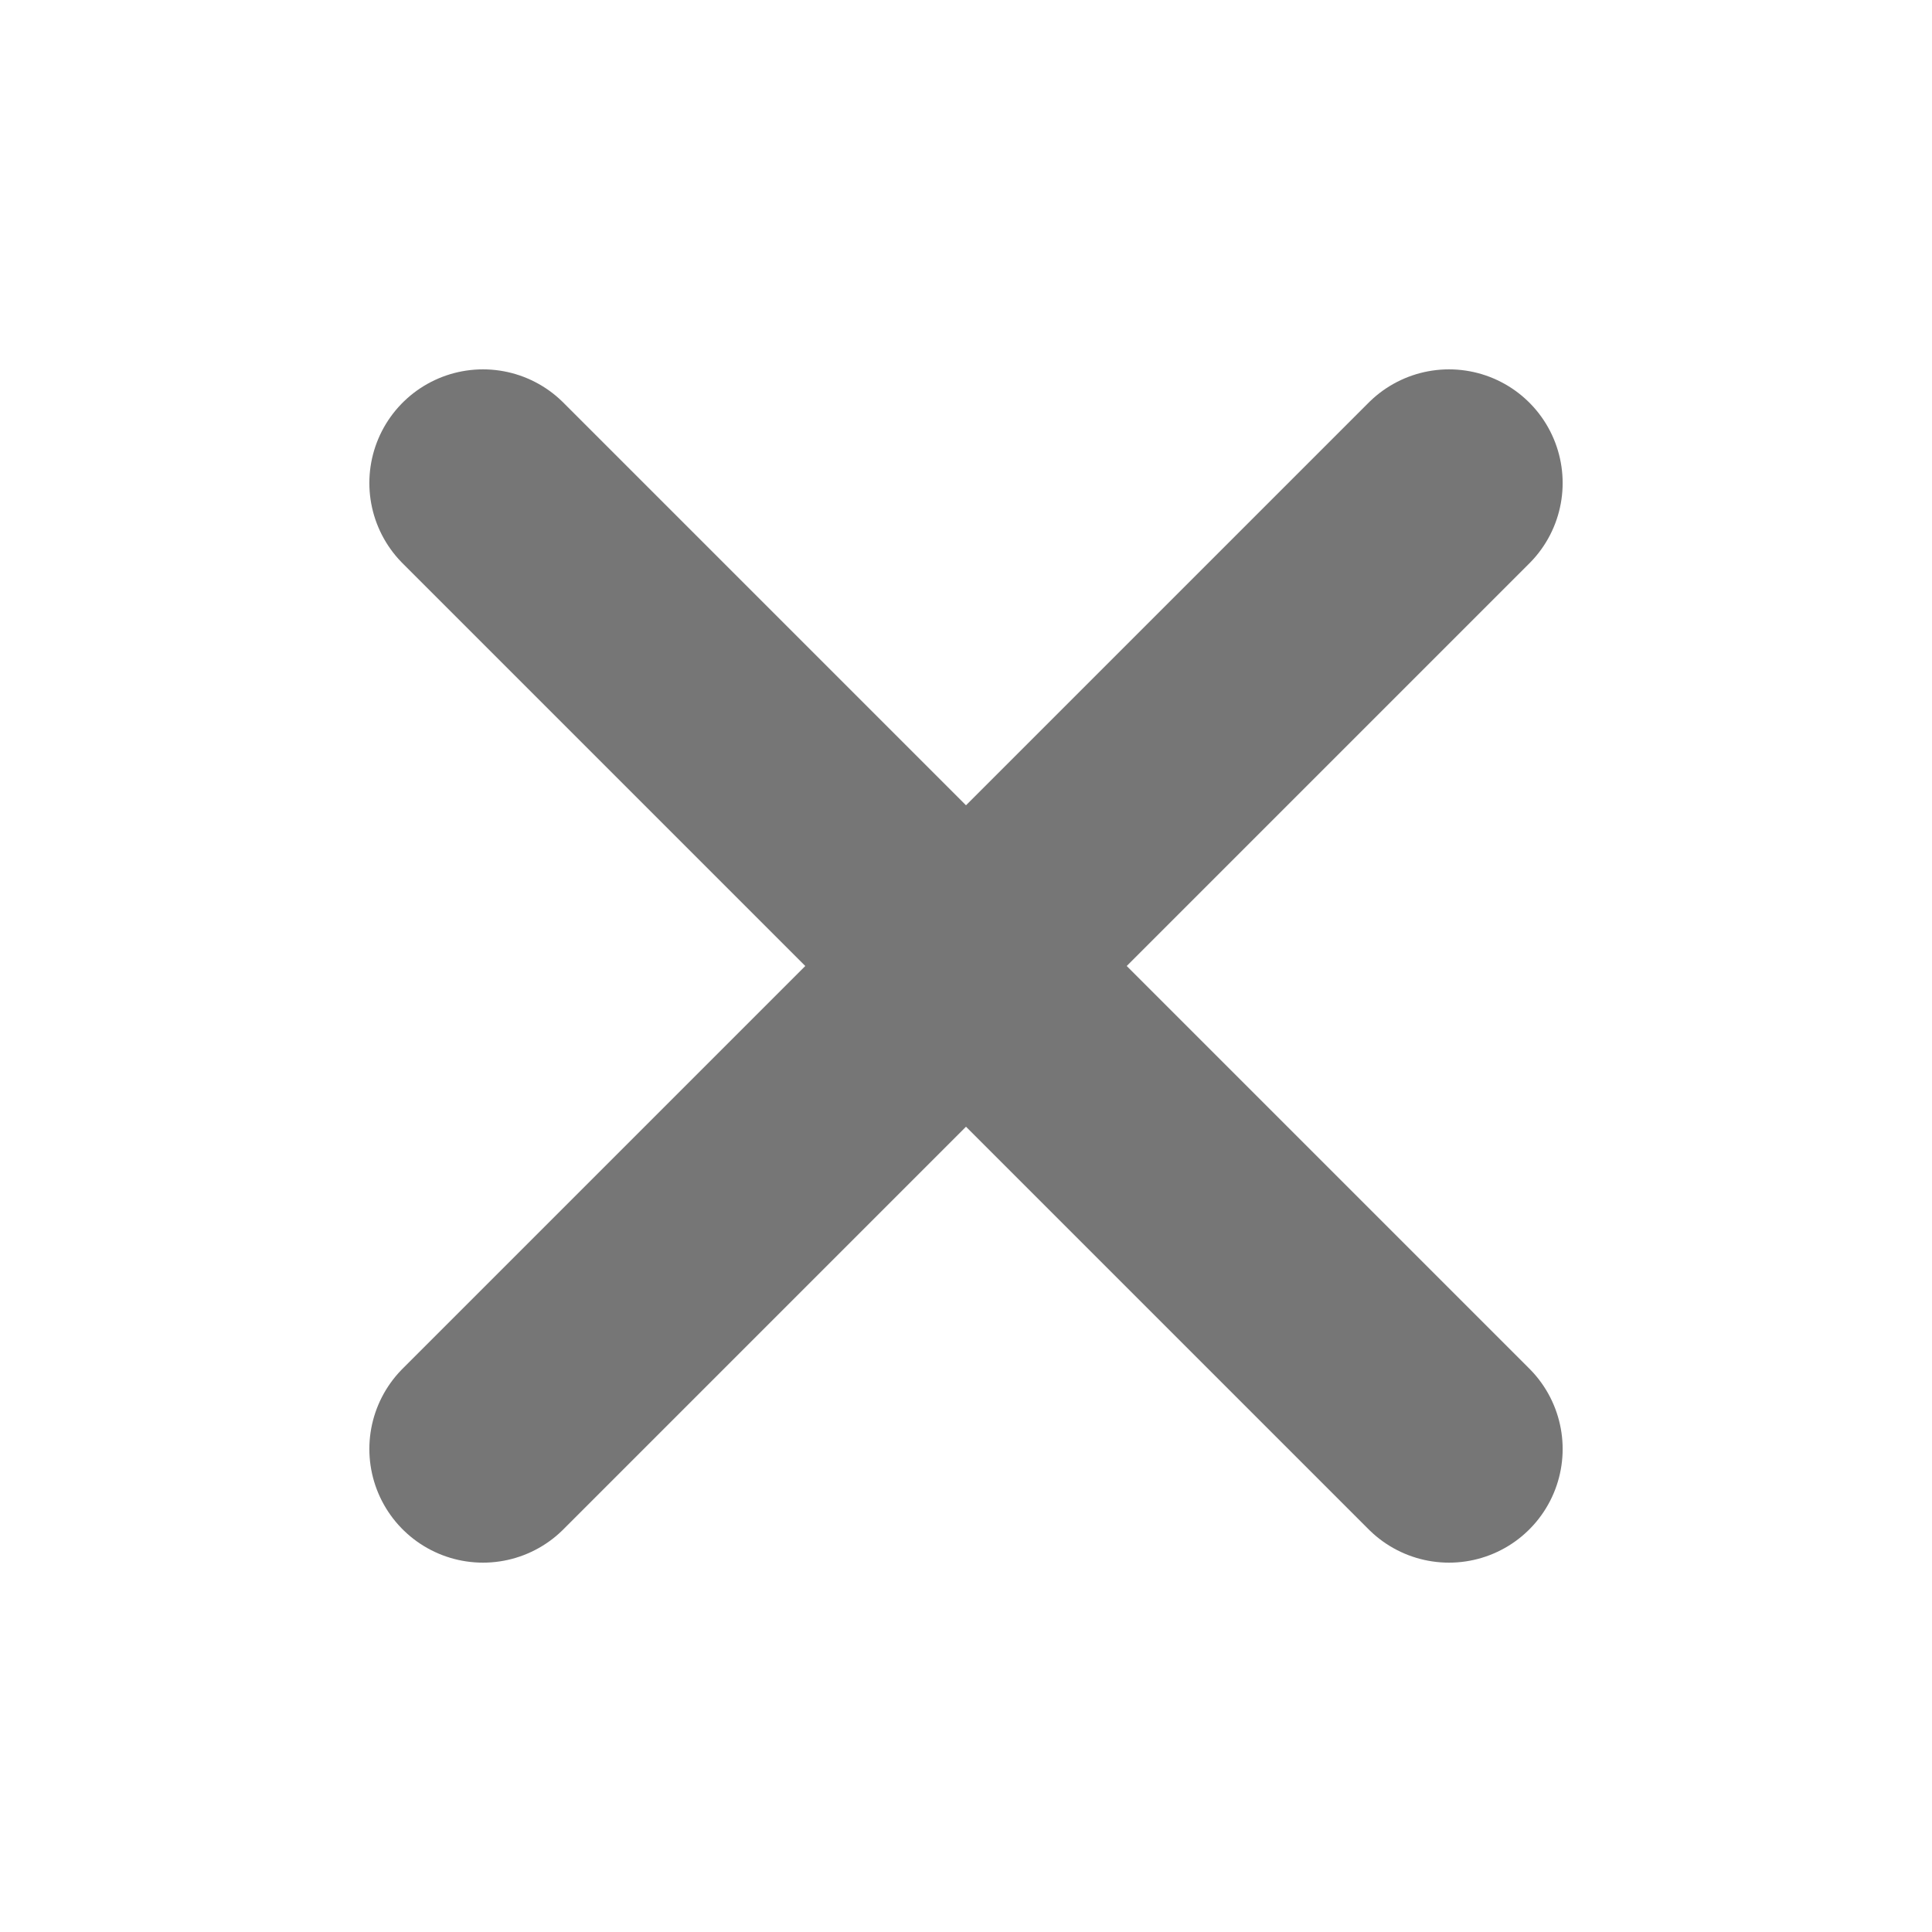
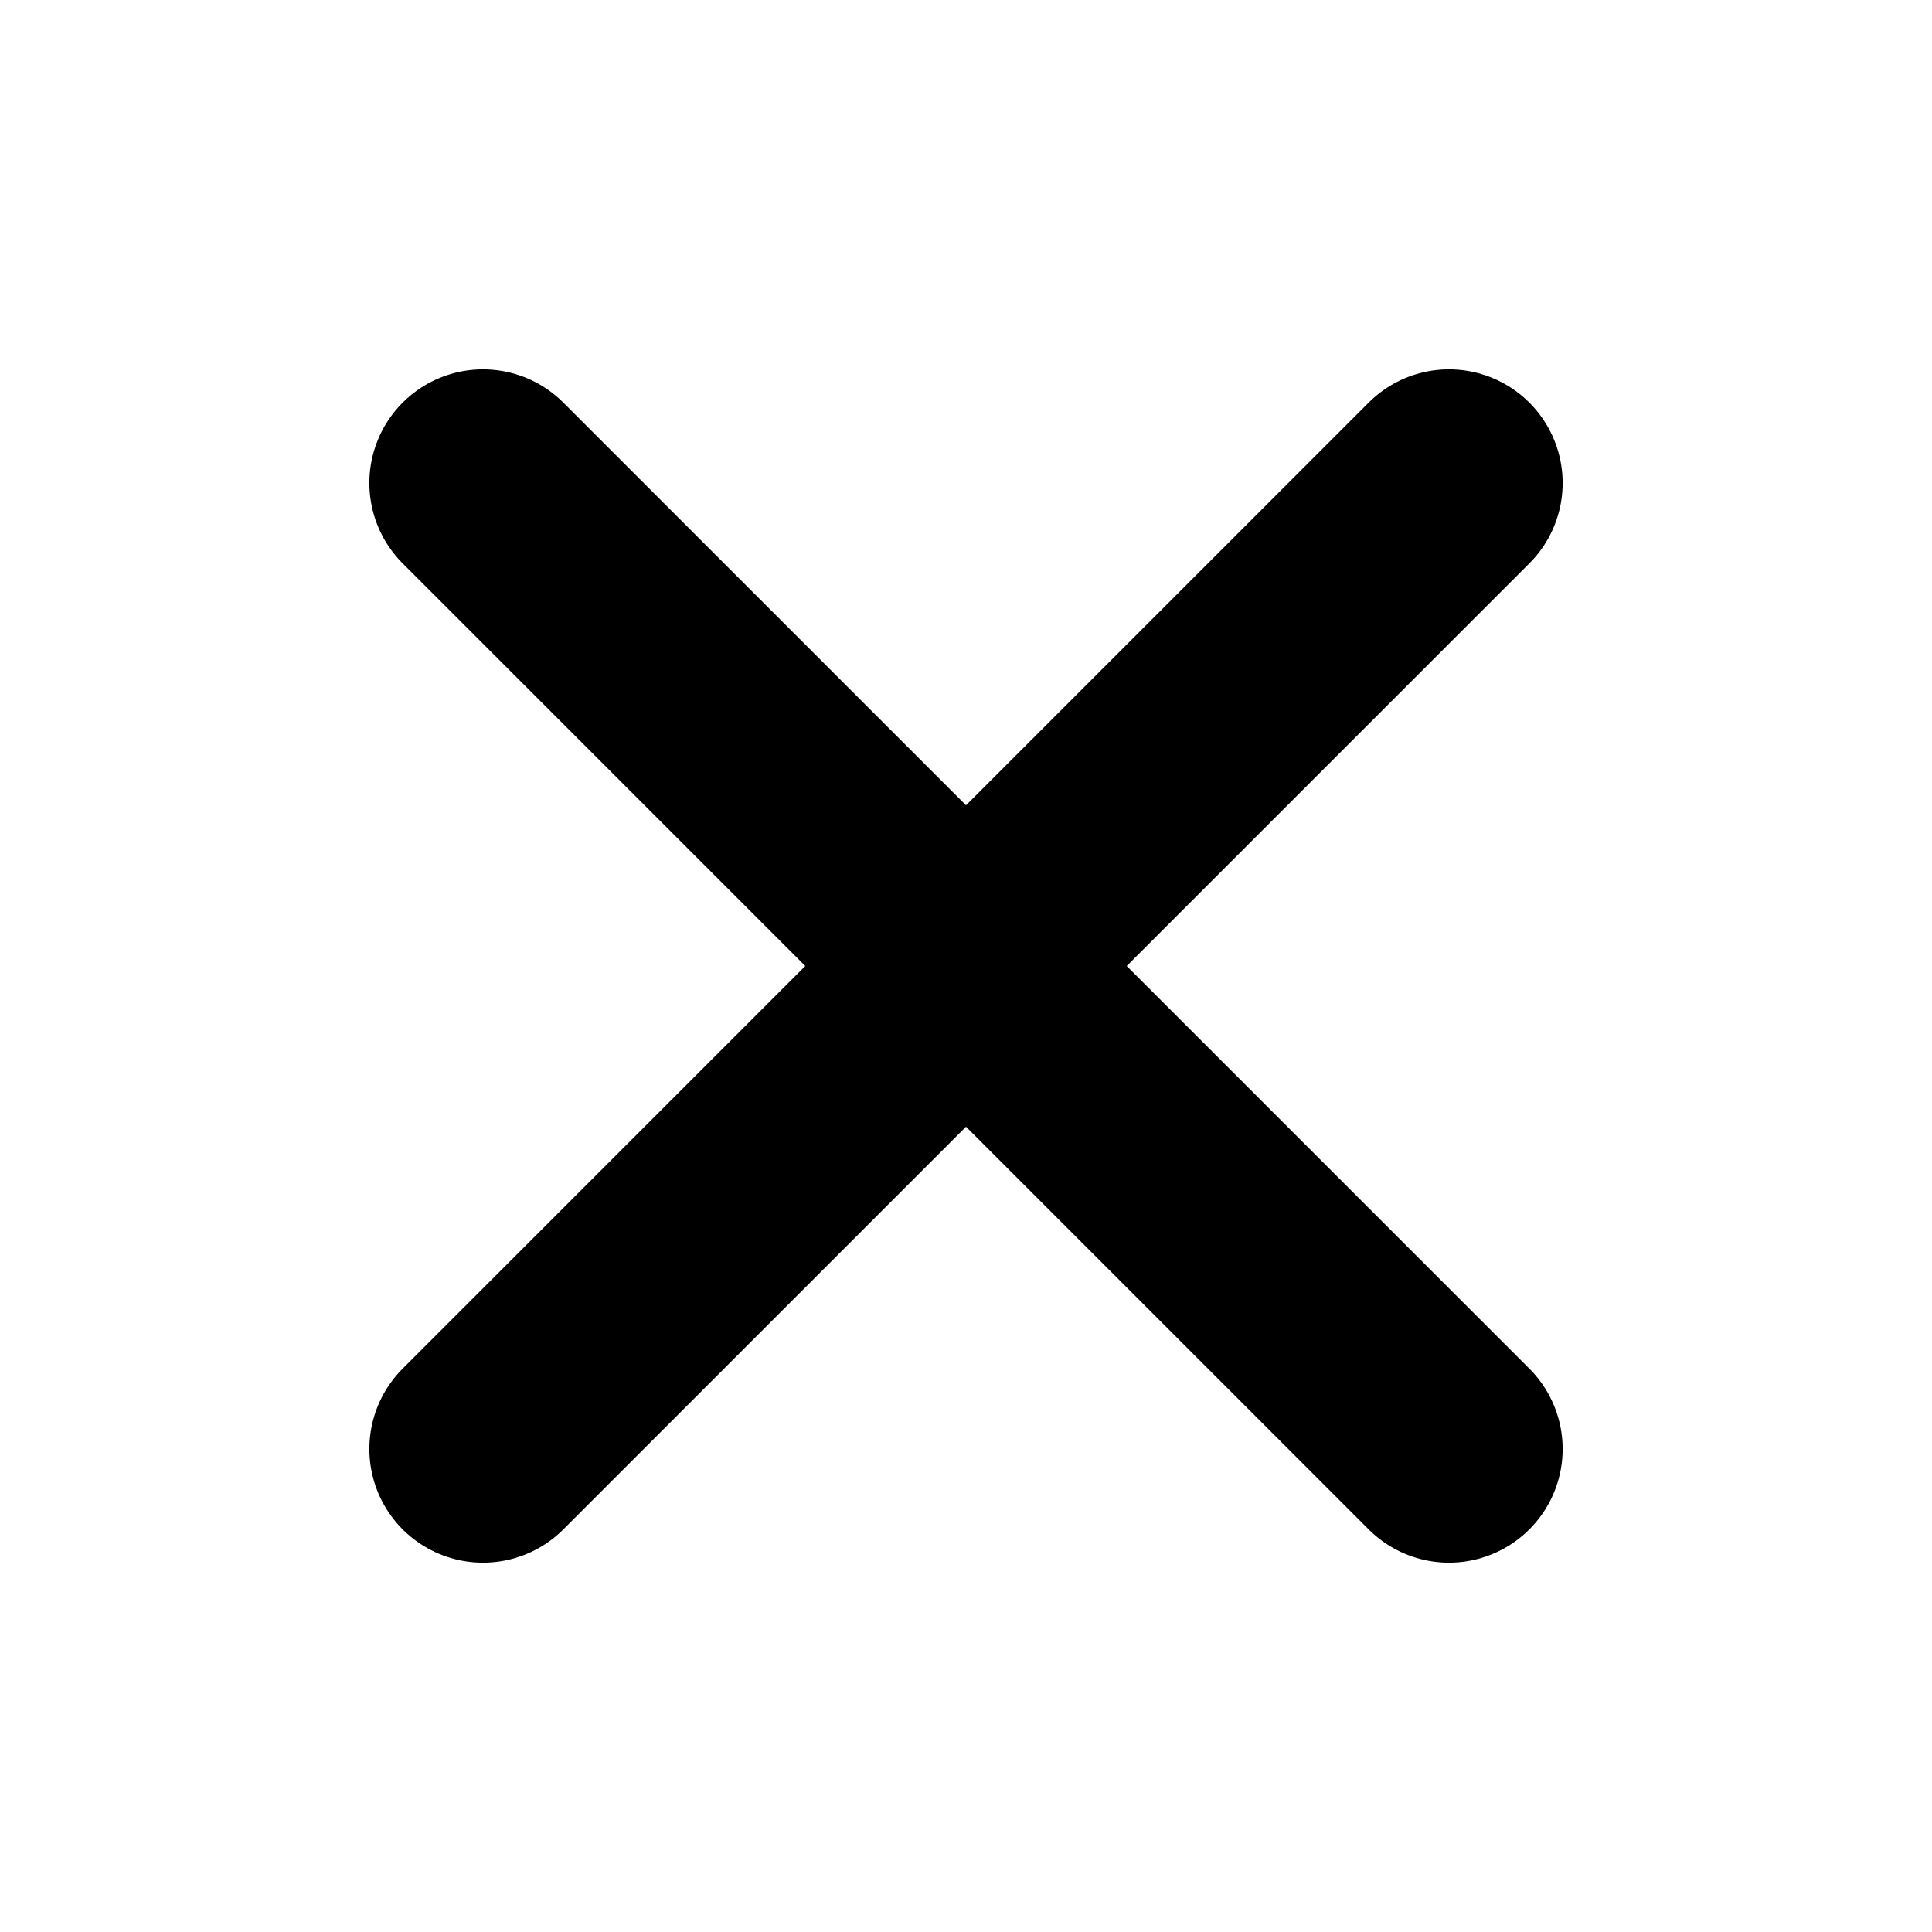
<svg xmlns="http://www.w3.org/2000/svg" width="17" height="17" viewBox="0 0 17 17" fill="none">
-   <path d="M12.75 4.25L4.25 12.75M4.25 4.25L12.75 12.75" stroke="#767676" stroke-width="2" stroke-linecap="round" />
+   <path d="M12.75 4.25L4.25 12.75M4.25 4.25L12.75 12.75" stroke="currentColor" stroke-width="2" stroke-linecap="round" />
</svg>
